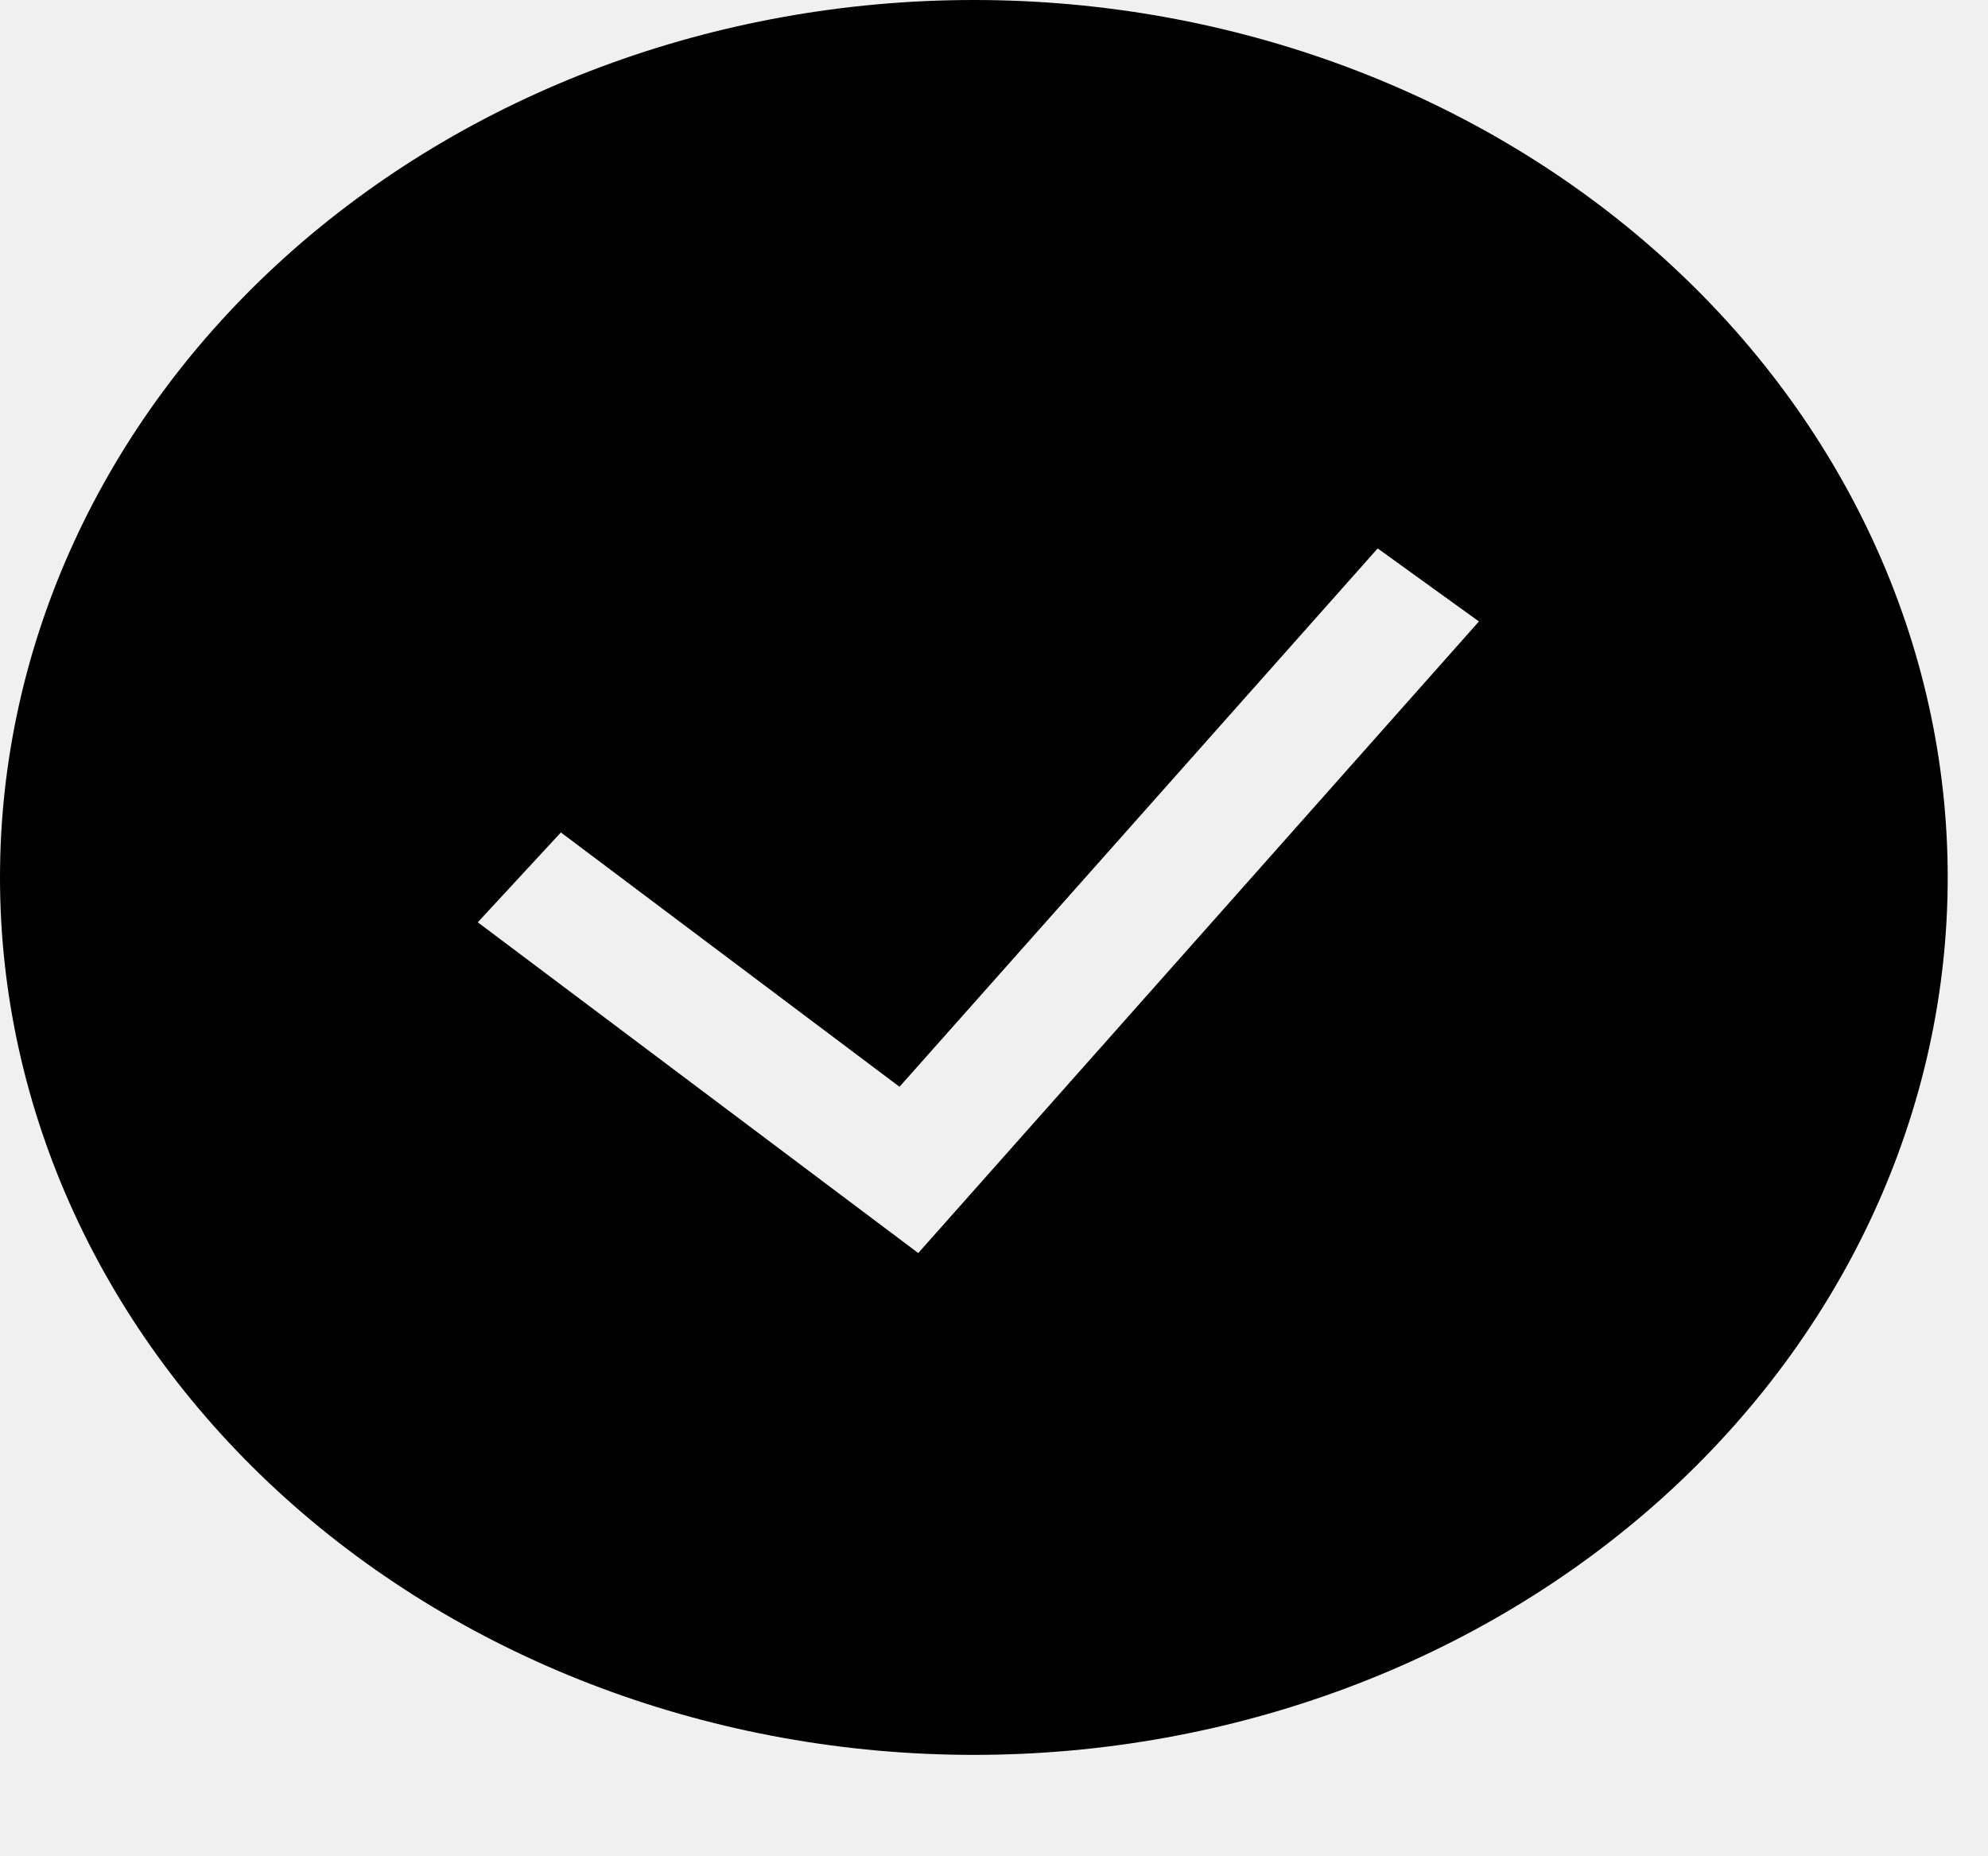
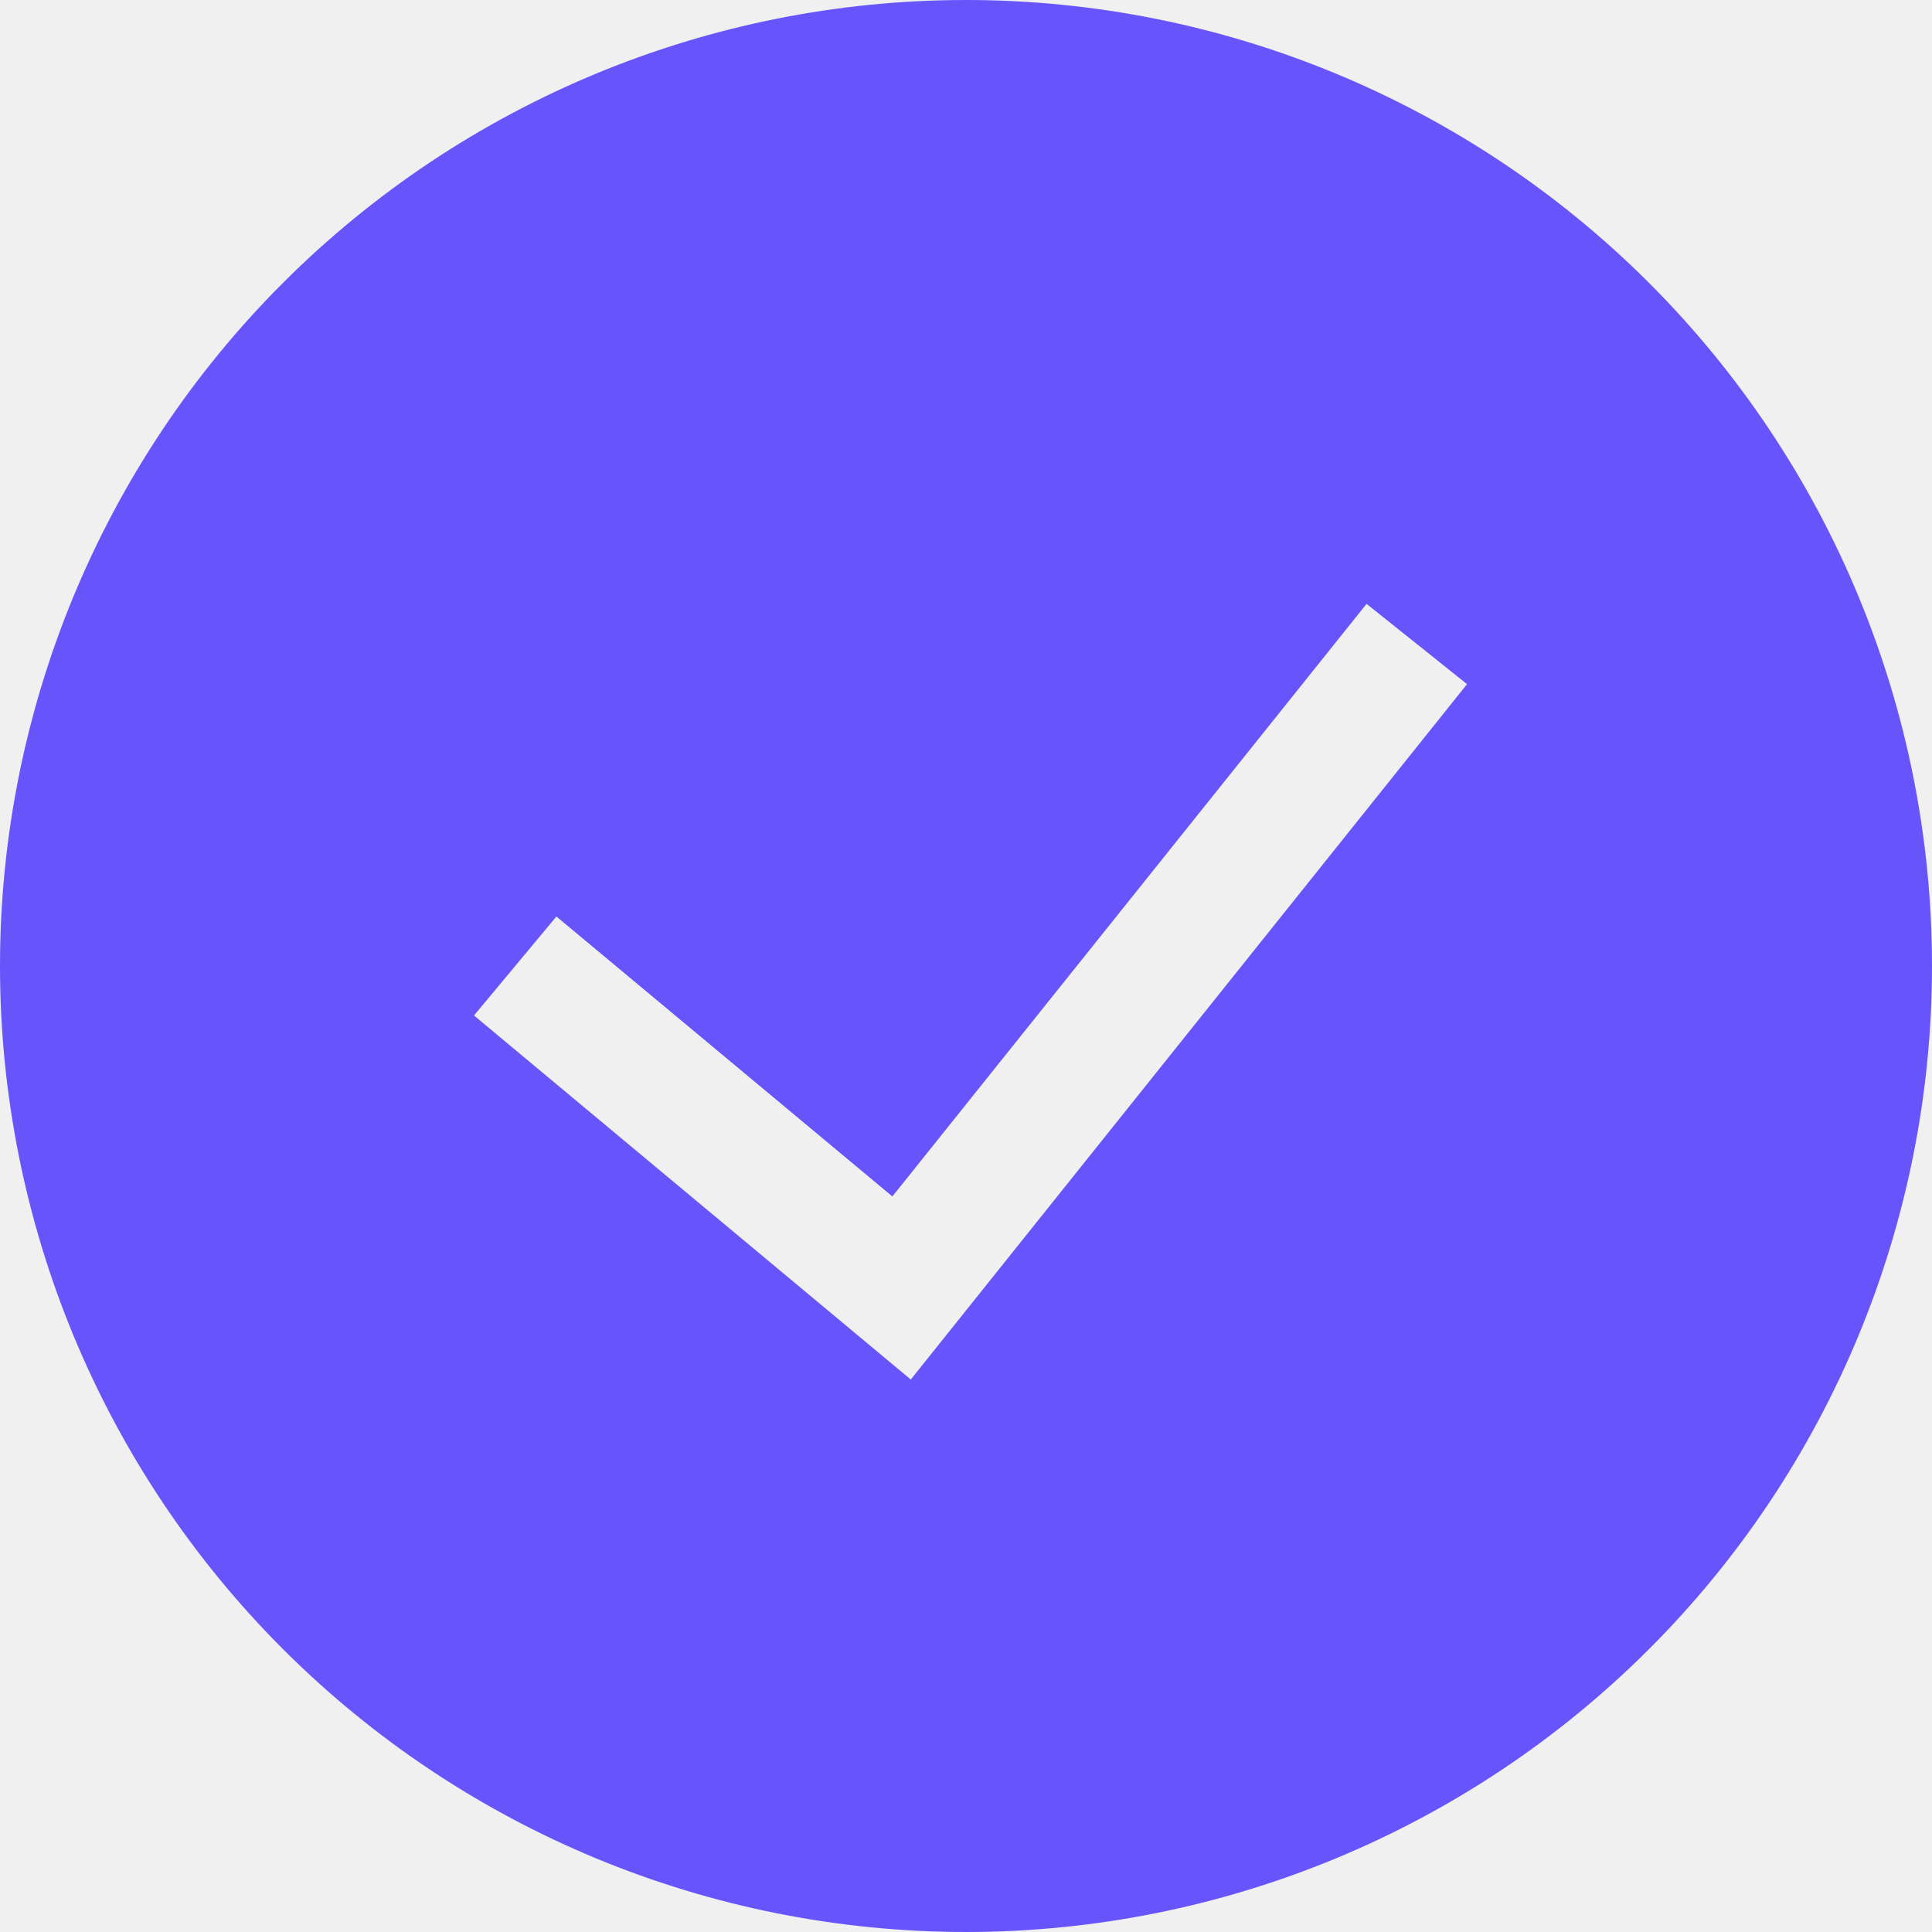
- <svg xmlns="http://www.w3.org/2000/svg" width="15" height="14" viewBox="0 0 15 14" fill="none">
-   <g id="teenyicons:tick-circle-solid" clip-path="url(#tick-checked-clip0)">
-     <path id="Vector" fill-rule="evenodd" clip-rule="evenodd" d="M0 6.62C0 4.865 0.774 3.181 2.152 1.939C3.53 0.698 5.399 0 7.348 0C9.297 0 11.165 0.698 12.543 1.939C13.921 3.181 14.696 4.865 14.696 6.62C14.696 8.376 13.921 10.06 12.543 11.302C11.165 12.543 9.297 13.241 7.348 13.241C5.399 13.241 3.53 12.543 2.152 11.302C0.774 10.06 0 8.376 0 6.62H0ZM6.929 9.454L11.159 4.689L10.395 4.138L6.787 8.2L4.232 6.281L3.605 6.959L6.929 9.455V9.454Z" fill="black" />
-   </g>
-   <defs>
-     <clipPath id="tick-checked-clip0">
-       <rect width="14.696" height="13.241" fill="white" />
-     </clipPath>
-   </defs>
+ <svg xmlns="http://www.w3.org/2000/svg" width="18" height="18" viewBox="0 0 18 18" fill="none">
+   <path fill-rule="evenodd" clip-rule="evenodd" d="M0 9C0 6.613 0.948 4.324 2.636 2.636C4.324 0.948 6.613 0 9 0C11.387 0 13.676 0.948 15.364 2.636C17.052 4.324 18 6.613 18 9C18 11.387 17.052 13.676 15.364 15.364C13.676 17.052 11.387 18 9 18C6.613 18 4.324 17.052 2.636 15.364C0.948 13.676 0 11.387 0 9H0ZM8.486 12.852L13.668 6.374L12.732 5.626L8.314 11.147L5.184 8.539L4.416 9.461L8.486 12.853V12.852Z" fill="#6755FB" />
</svg>
